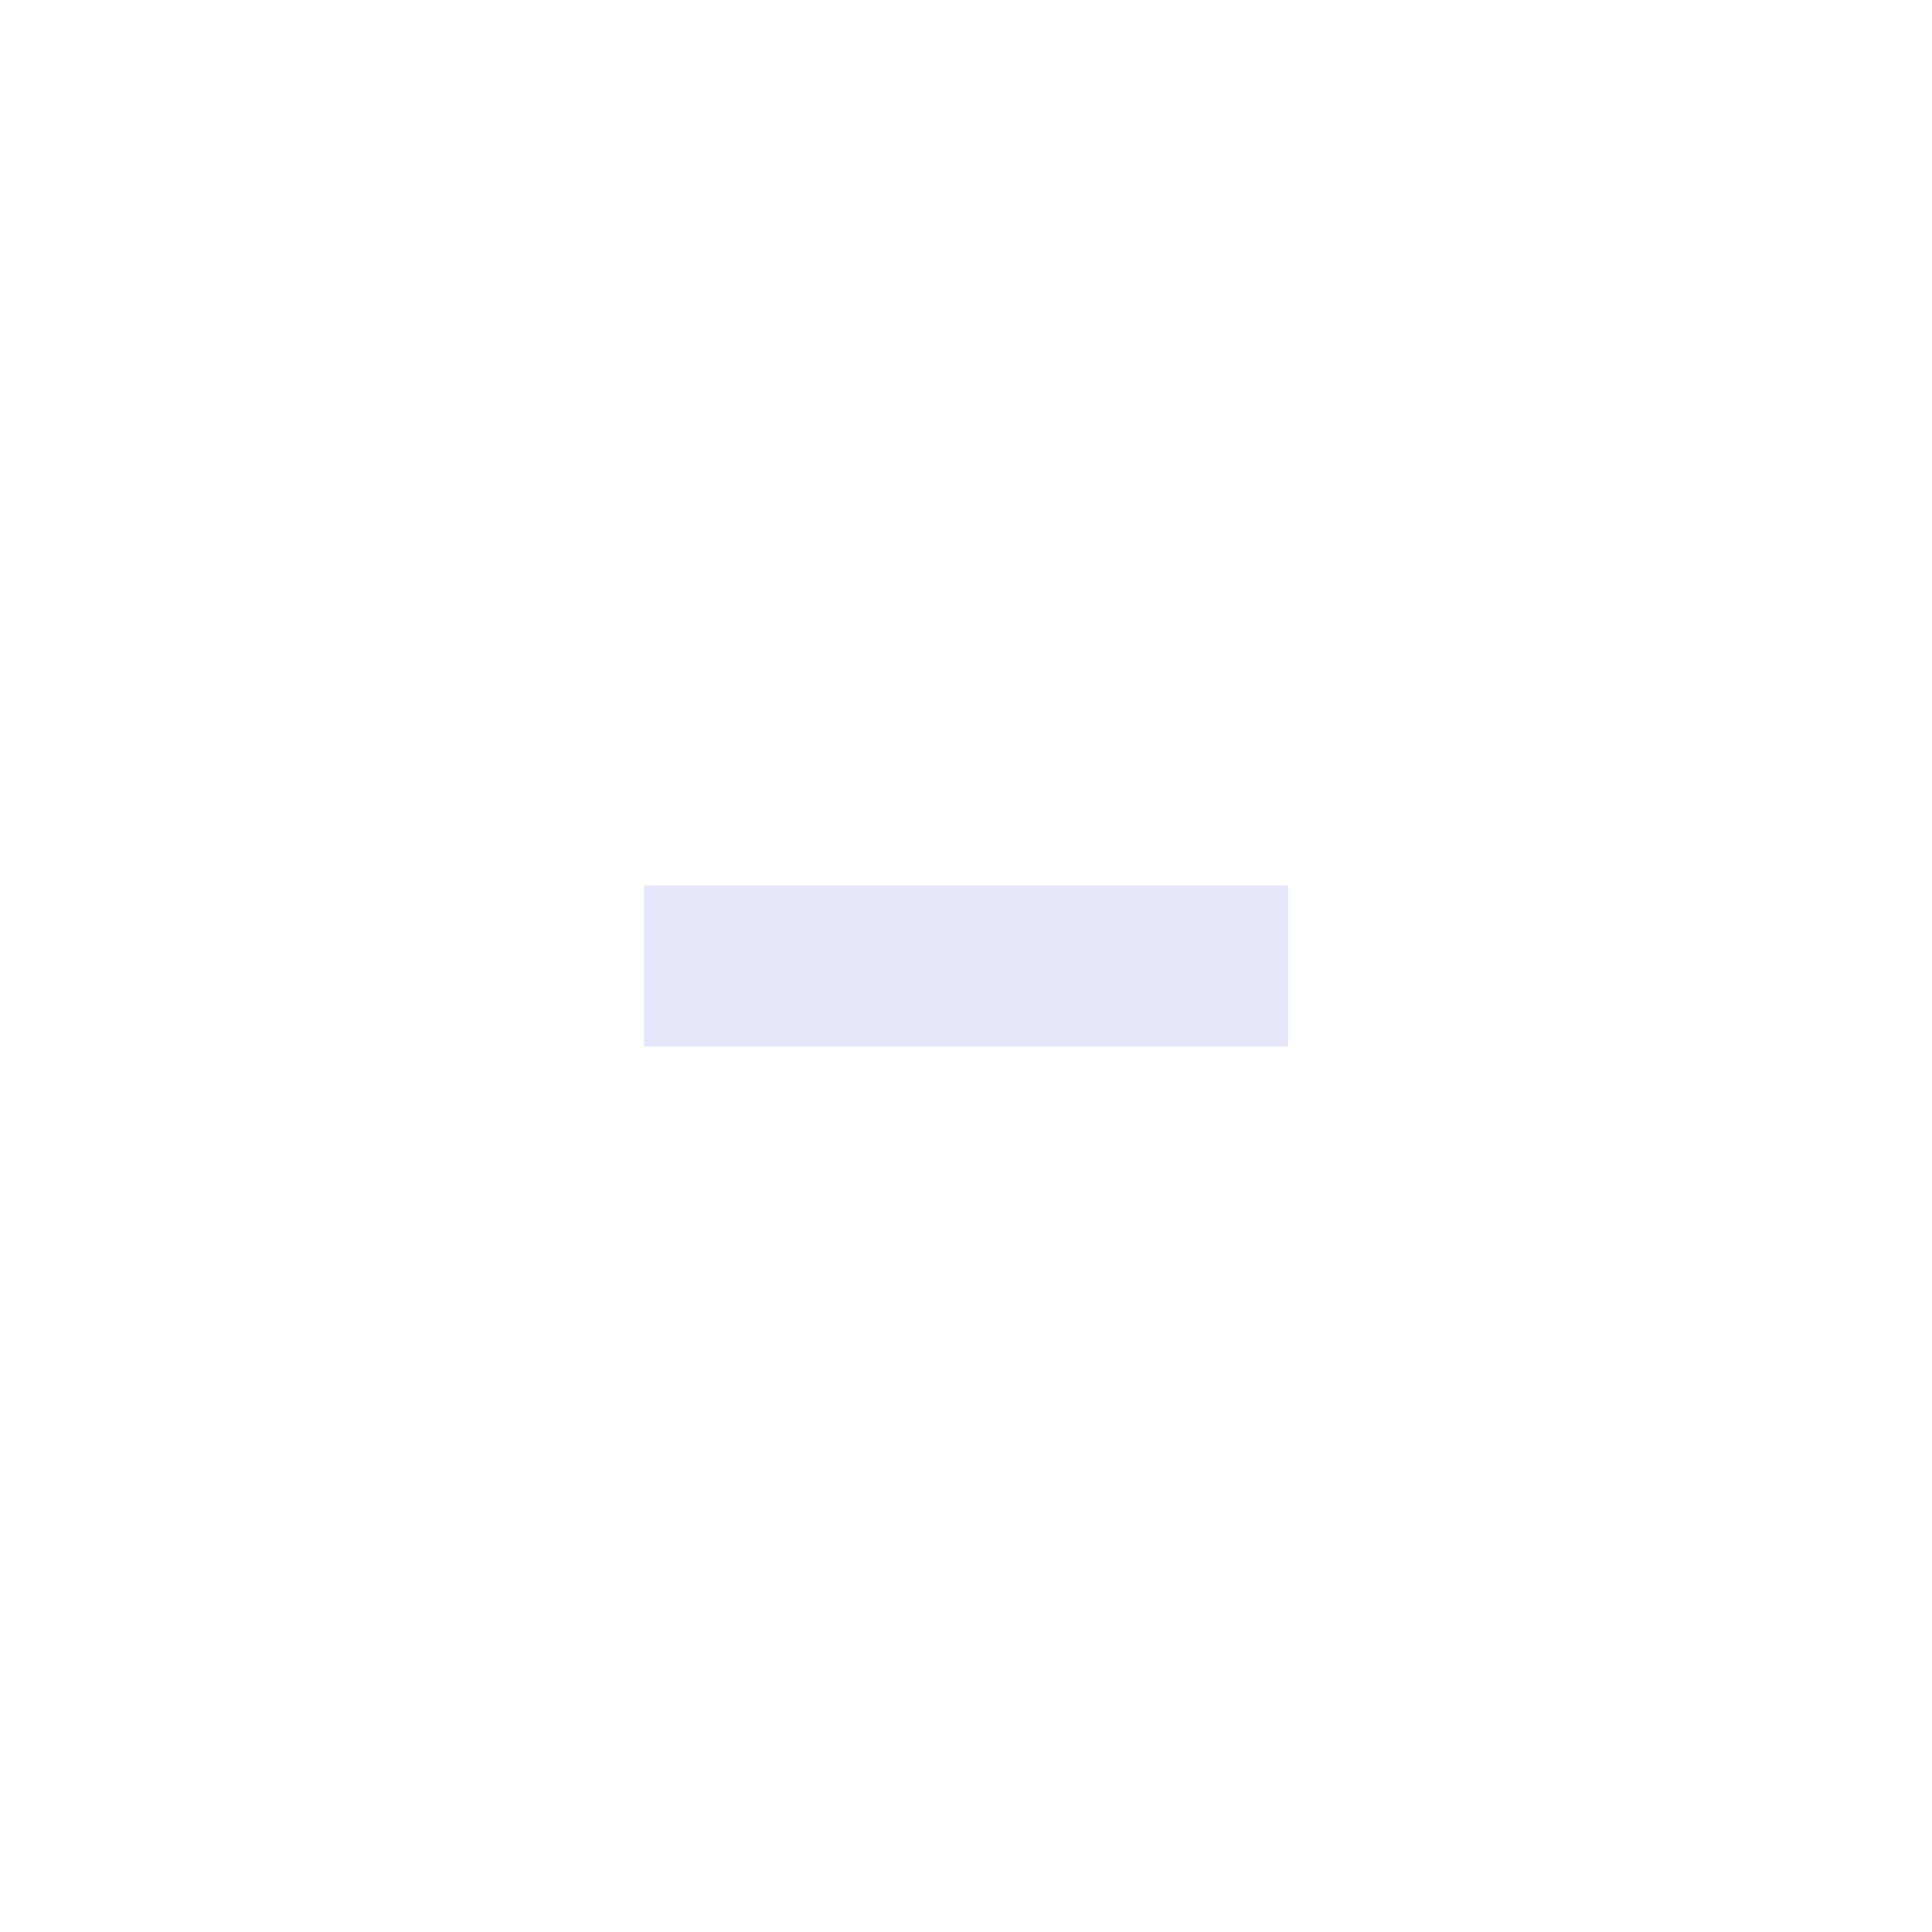
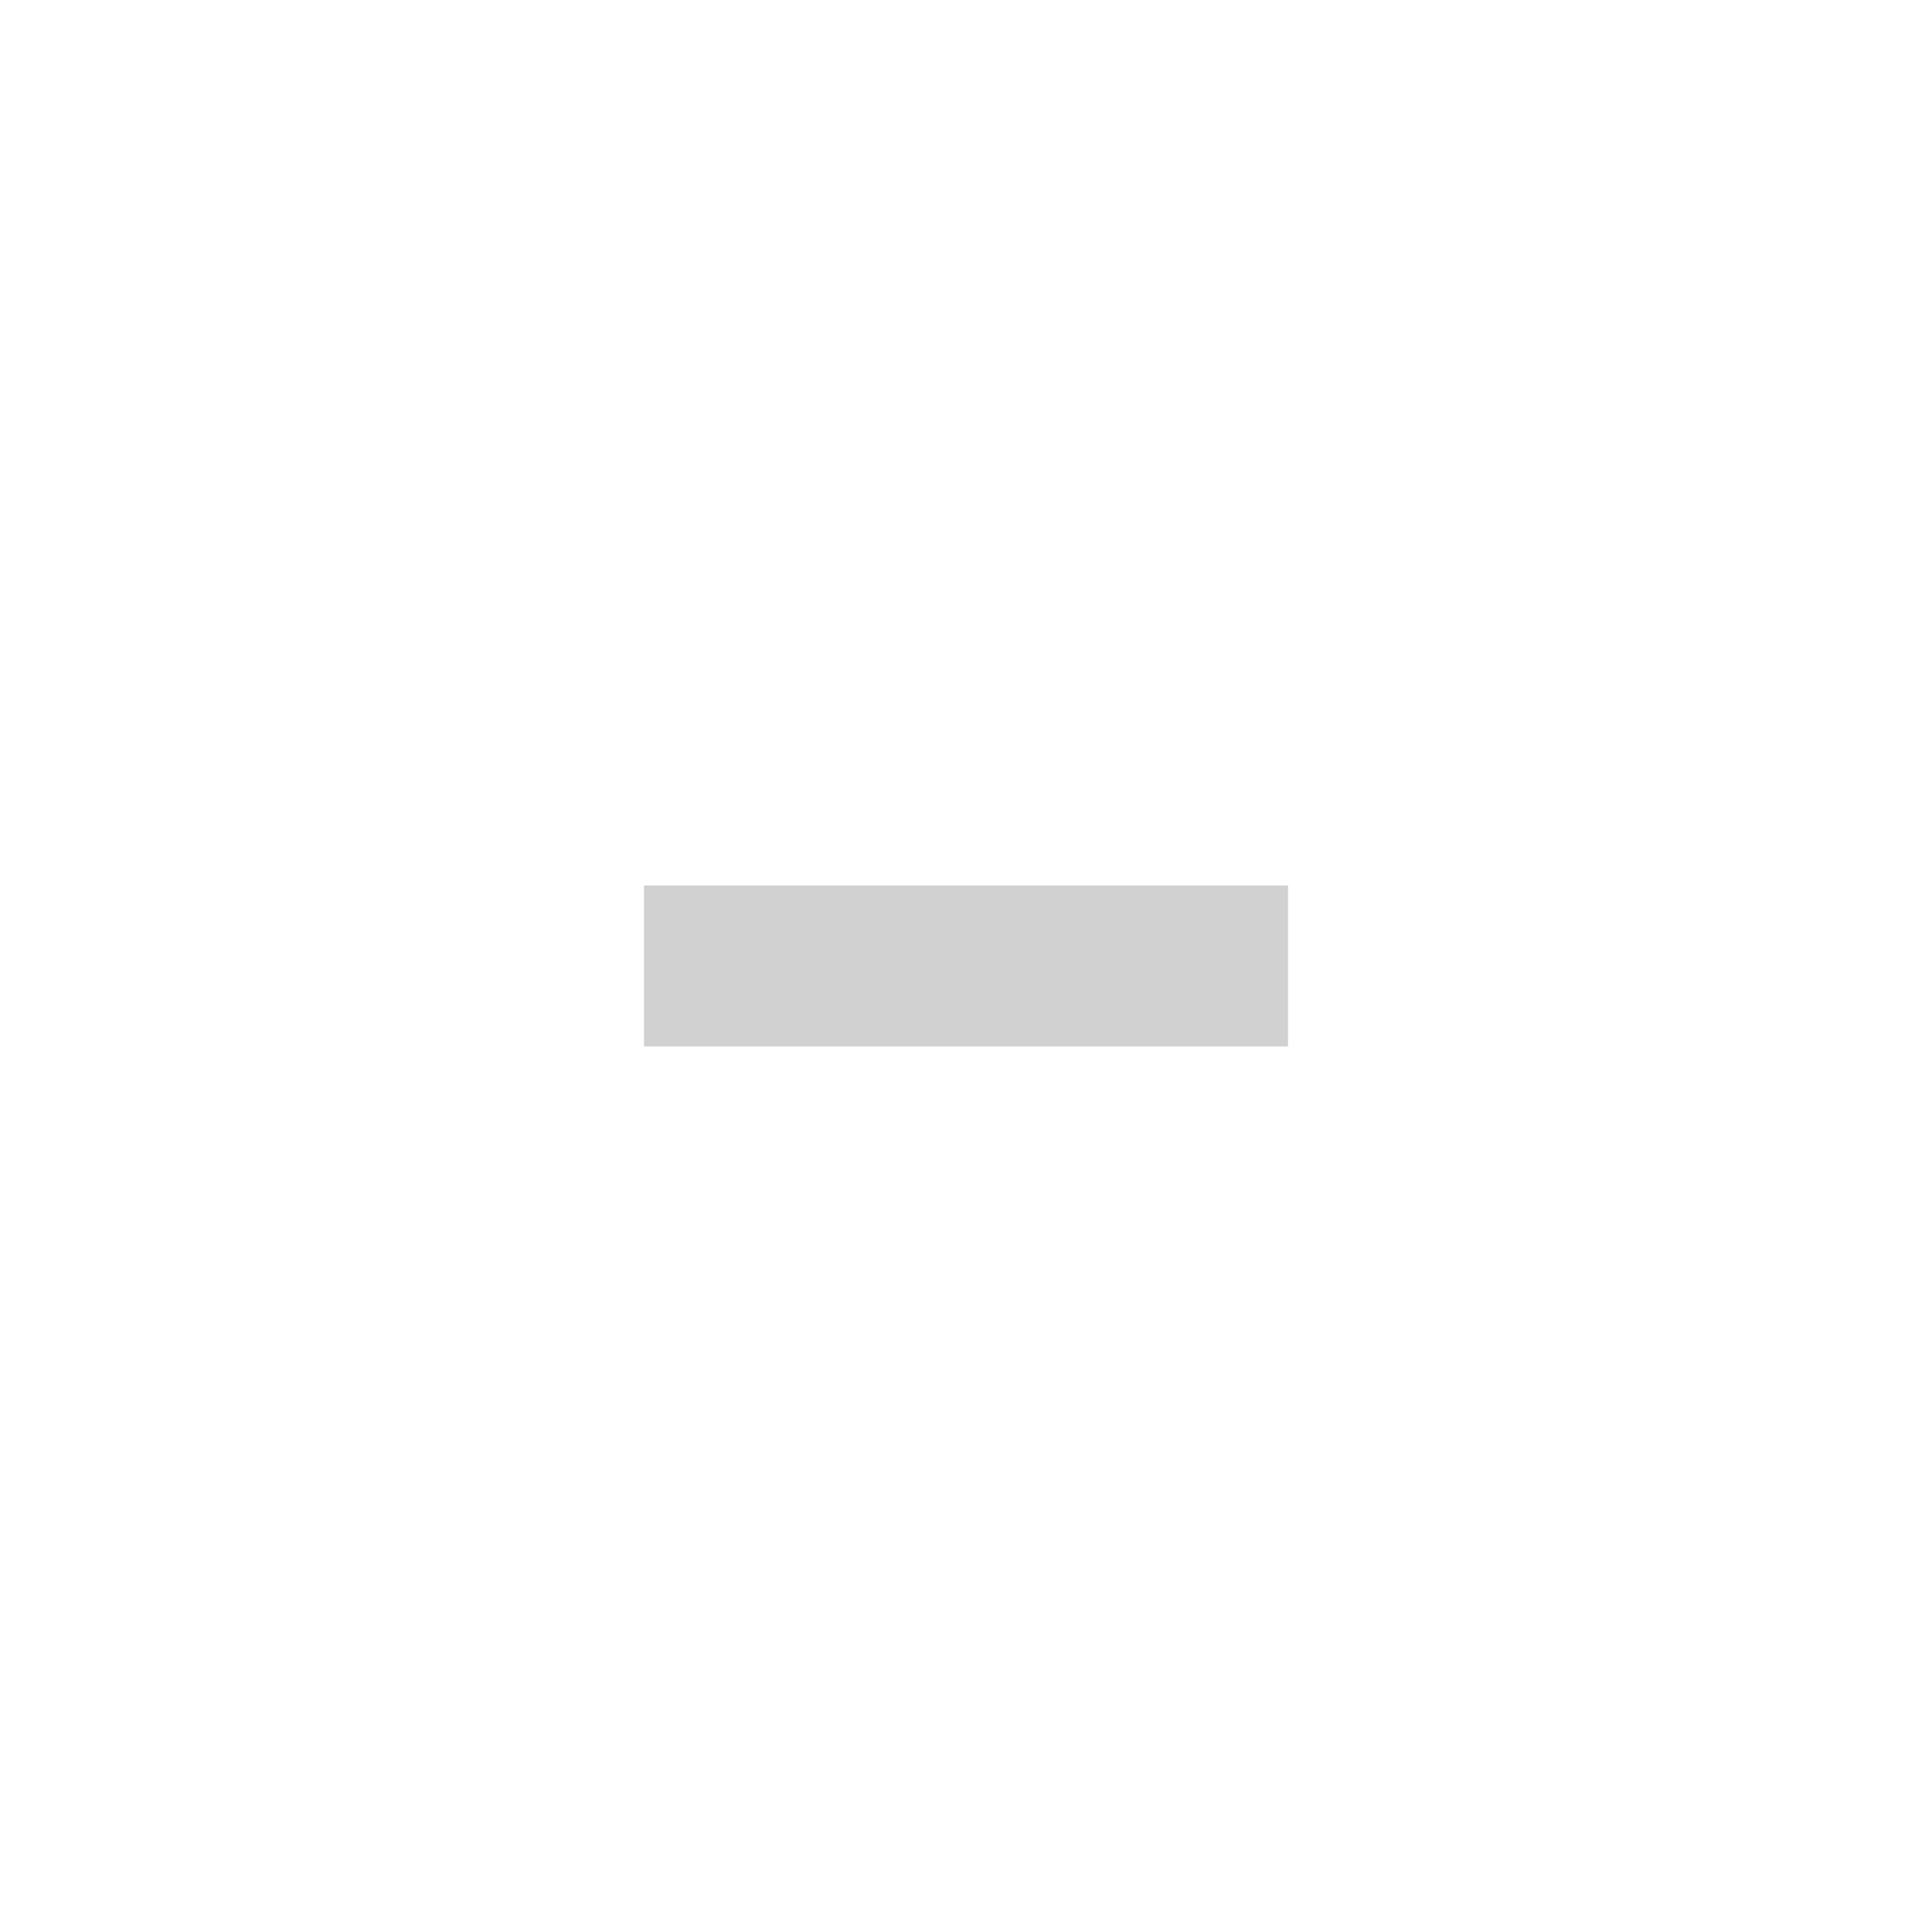
<svg xmlns="http://www.w3.org/2000/svg" version="1.1" x="0px" y="0px" width="24px" height="24px" viewBox="0 0 24 24" xml:space="preserve">
-   <rect x="8" y="11" fill="#e6e6fa" width="8" height="2" />
+   <rect x="8" y="11" fill="#d1d1d1" width="8" height="2" />
</svg>
